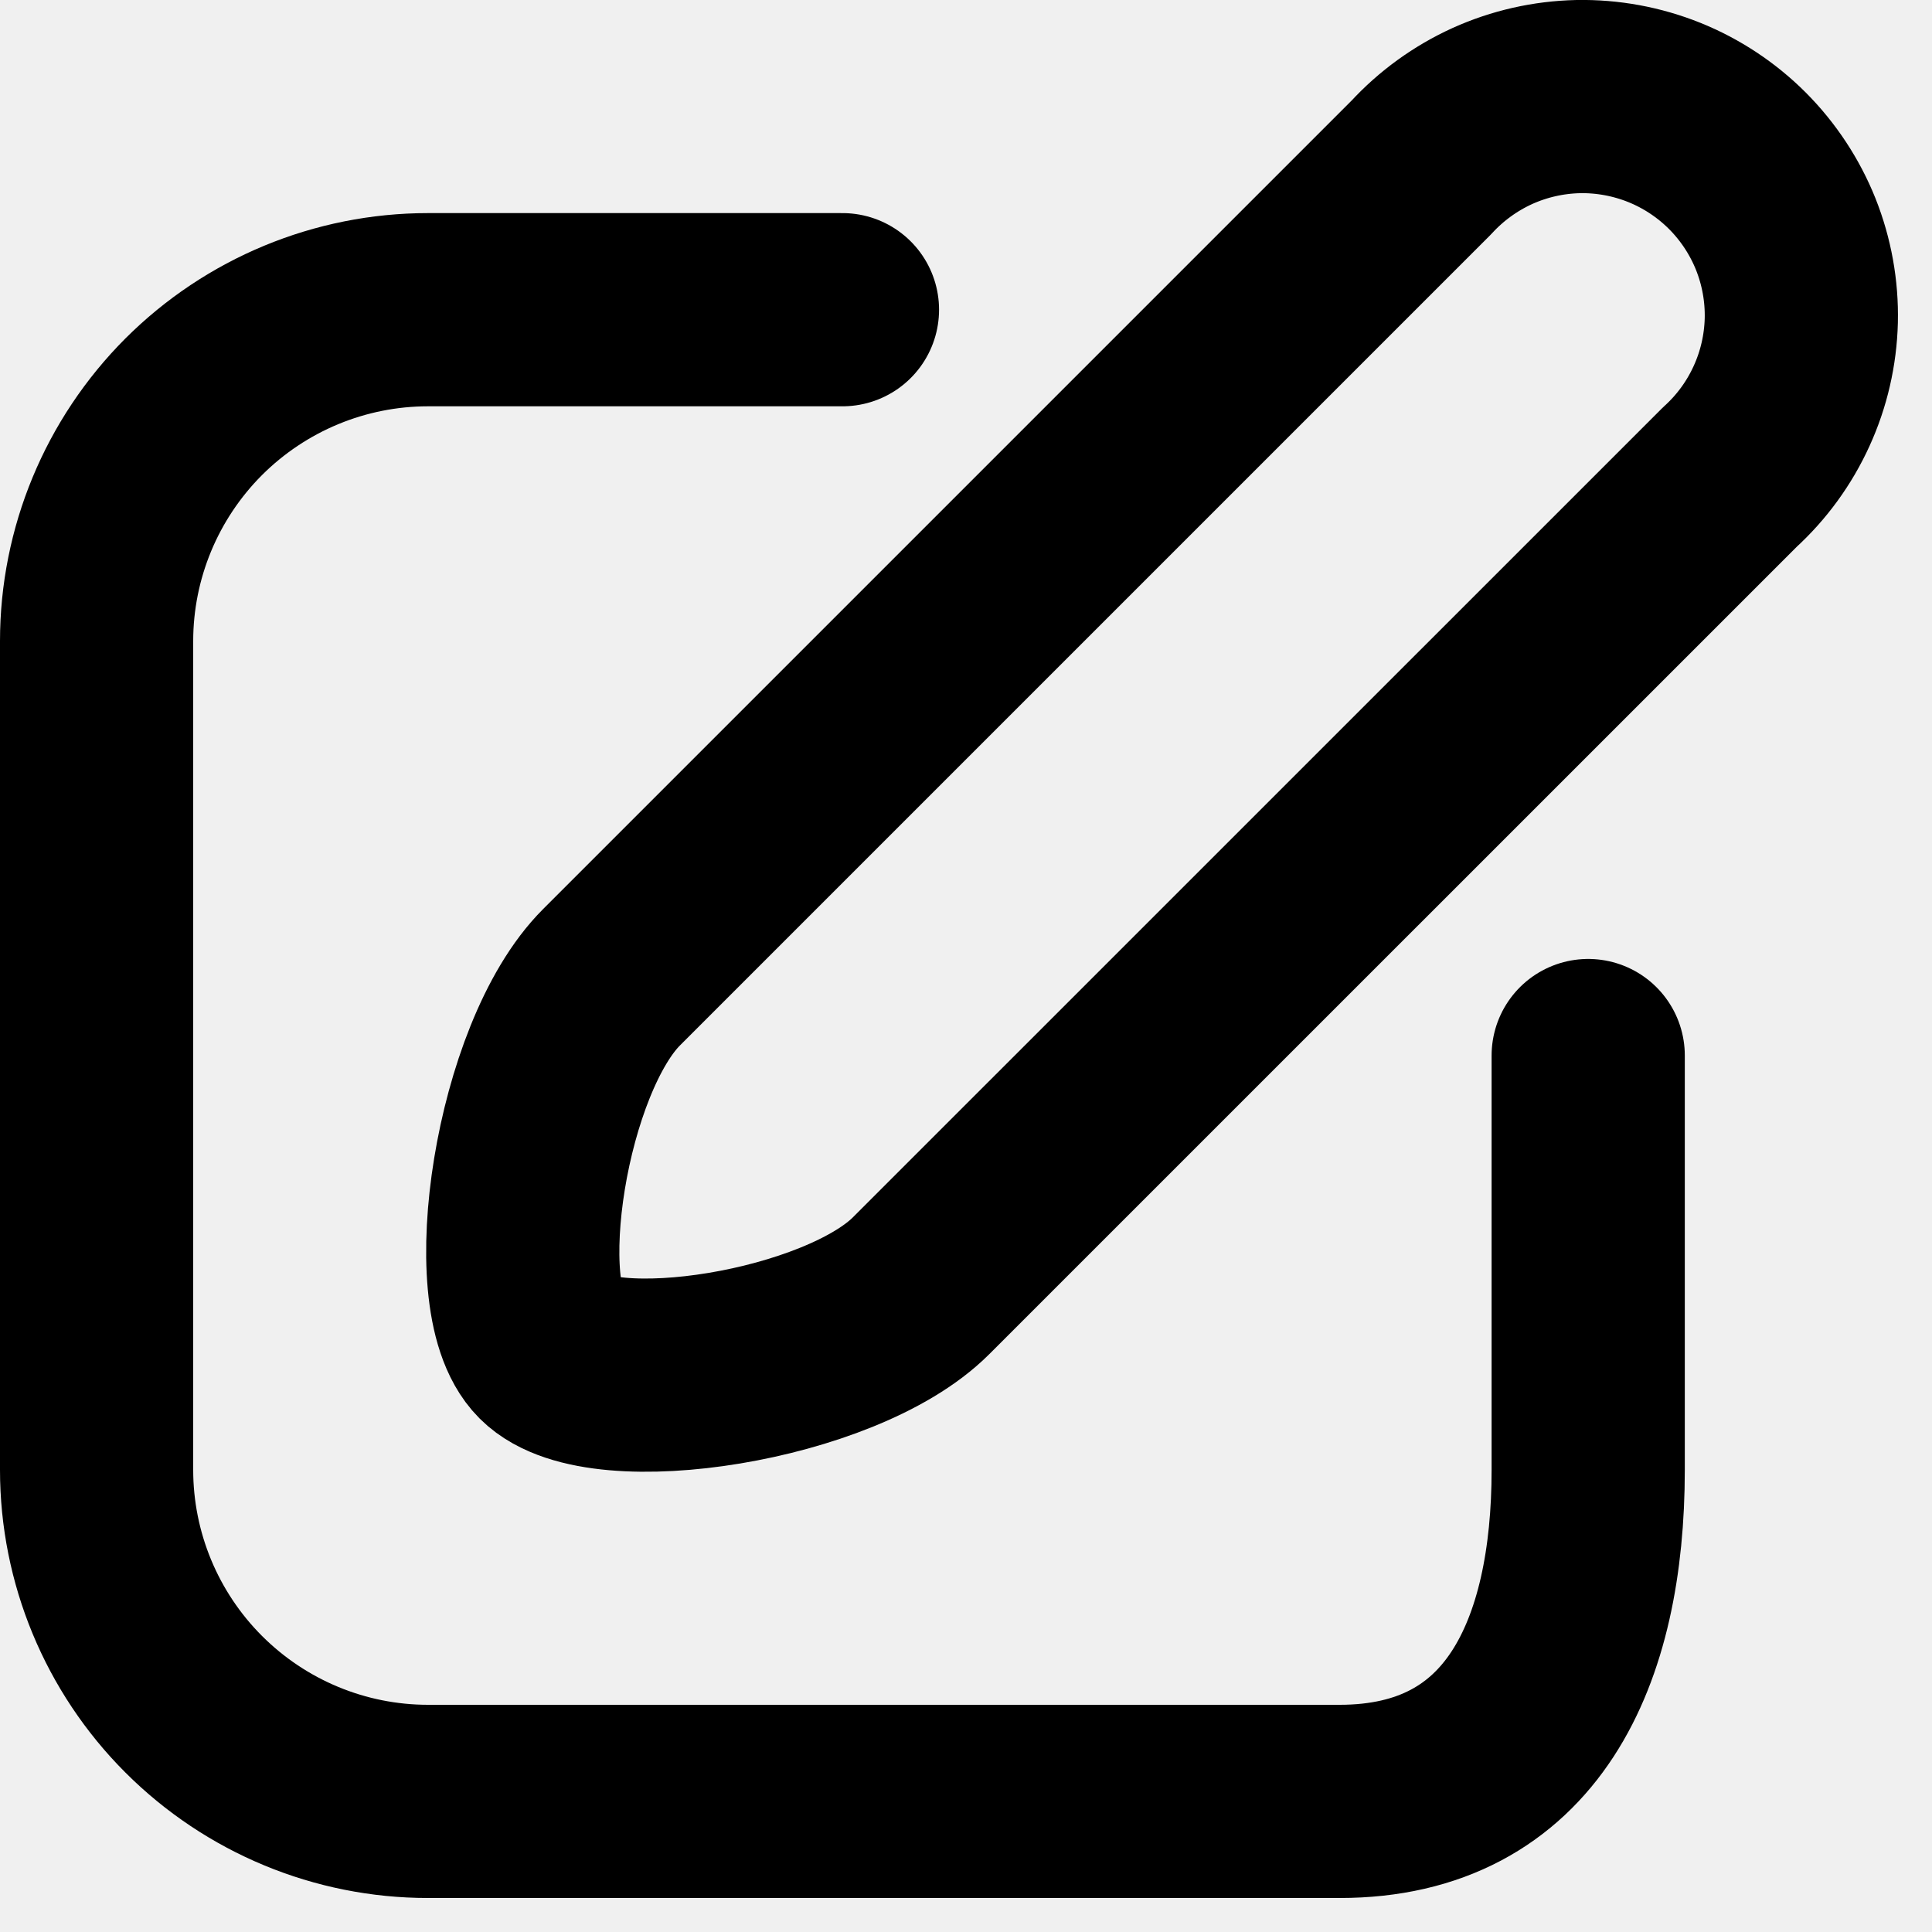
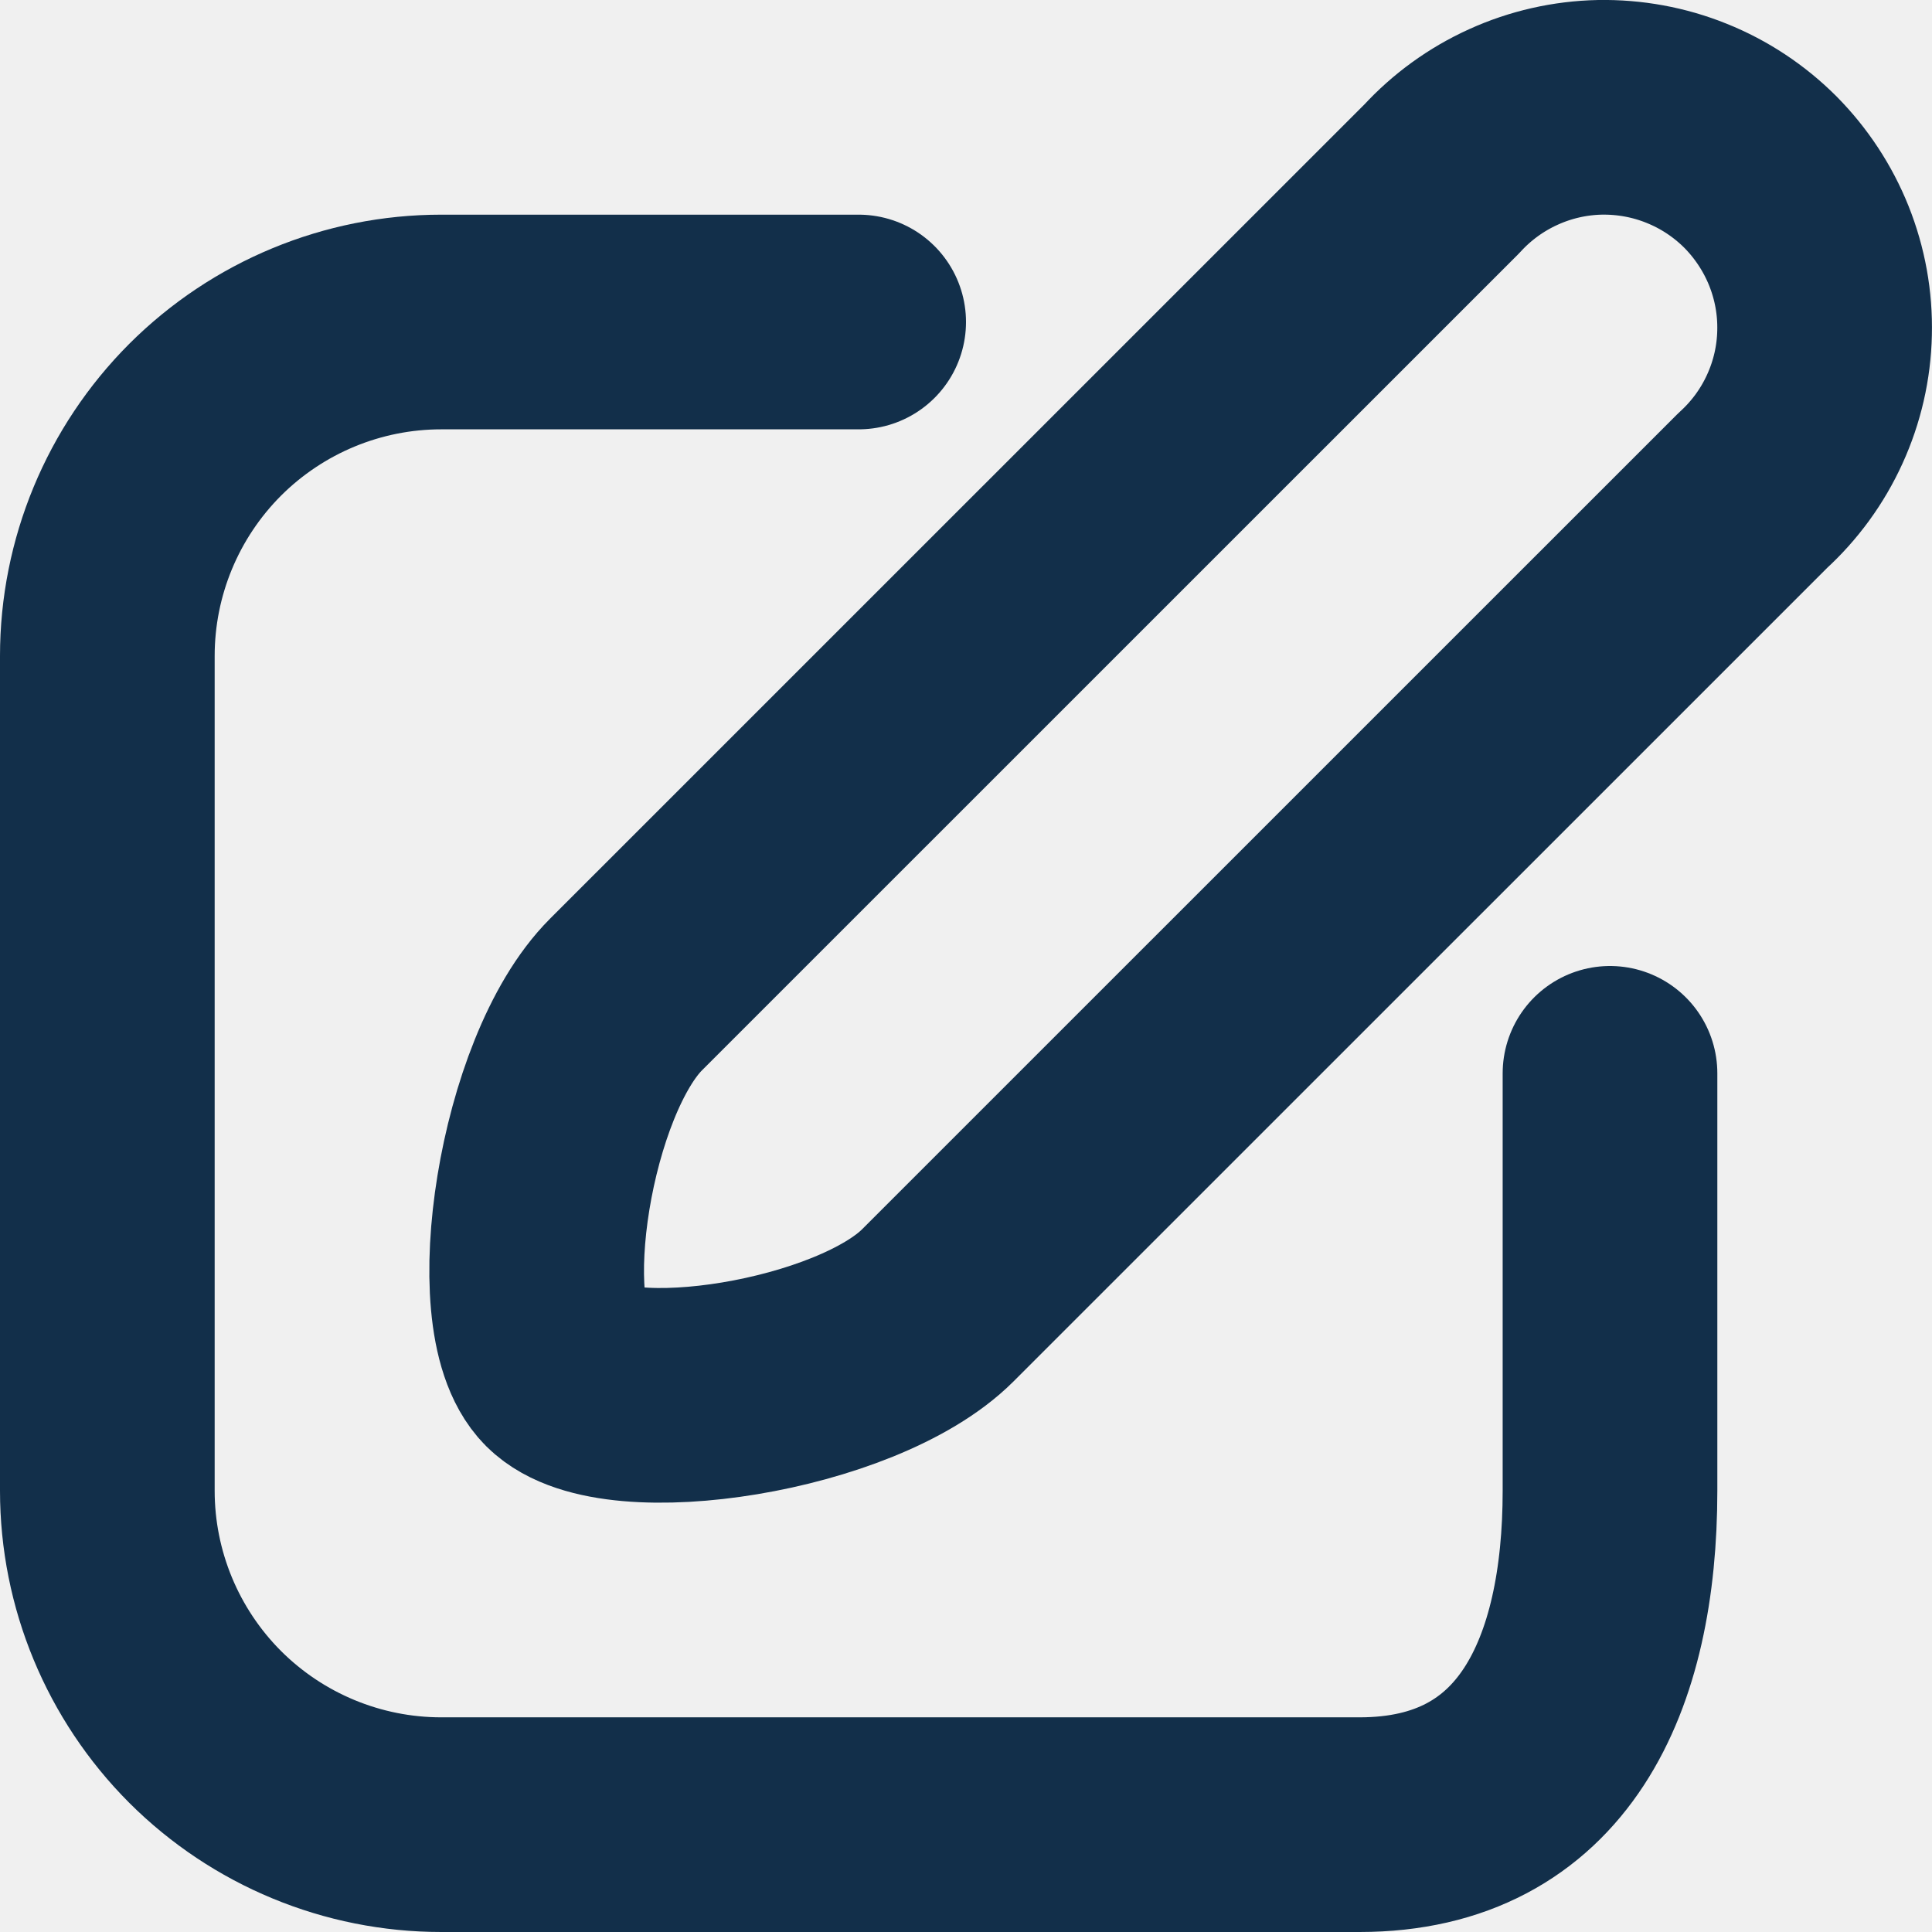
- <svg xmlns="http://www.w3.org/2000/svg" width="20" height="20" viewBox="0 0 20 20" fill="none">
-   <path d="M17.908 4.938L9.535 13.31C8.701 14.144 6.225 14.53 5.672 13.977C5.119 13.424 5.497 10.949 6.331 10.116L14.713 1.734C14.92 1.509 15.17 1.328 15.449 1.201C15.728 1.075 16.029 1.007 16.335 1C16.641 0.994 16.945 1.05 17.229 1.164C17.512 1.278 17.77 1.449 17.986 1.665C18.202 1.882 18.372 2.14 18.486 2.424C18.599 2.708 18.654 3.012 18.647 3.318C18.639 3.624 18.57 3.925 18.443 4.203C18.316 4.482 18.134 4.732 17.908 4.938Z" stroke="black" stroke-width="2" stroke-linecap="round" stroke-linejoin="round" />
-   <path d="M8.721 3.206H4.431C3.521 3.206 2.649 3.568 2.005 4.211C1.362 4.855 1 5.727 1 6.637V15.216C1 16.126 1.362 16.999 2.005 17.642C2.649 18.286 3.521 18.648 4.431 18.648H13.868C15.764 18.648 16.441 17.103 16.441 15.216V10.927" stroke="black" stroke-width="2" stroke-linecap="round" stroke-linejoin="round" />
+ <svg xmlns="http://www.w3.org/2000/svg" width="18" height="18" viewBox="0 0 18 18" fill="none">
+   <g clip-path="url(#clip0_173_90)">
+     <path d="M16.33 4.57L8.738 12.161C7.982 12.917 5.738 13.267 5.236 12.766C4.735 12.264 5.077 10.021 5.833 9.265L13.433 1.666C13.621 1.461 13.848 1.297 14.1 1.183C14.353 1.068 14.626 1.006 14.904 1C15.181 0.995 15.457 1.045 15.714 1.149C15.971 1.252 16.205 1.407 16.401 1.603C16.596 1.8 16.75 2.034 16.853 2.291C16.956 2.549 17.006 2.824 16.999 3.102C16.993 3.379 16.93 3.652 16.815 3.904C16.7 4.157 16.535 4.383 16.33 4.57Z" stroke="#122F4A" stroke-width="2" stroke-linecap="round" stroke-linejoin="round" />
+     <path d="M8 3H4.111C3.286 3 2.495 3.328 1.911 3.911C1.328 4.495 1 5.286 1 6.111V13.889C1 14.714 1.328 15.505 1.911 16.089C2.495 16.672 3.286 17 4.111 17H12.667C14.386 17 15 15.6 15 13.889V10" stroke="#122F4A" stroke-width="2" stroke-linecap="round" stroke-linejoin="round" />
+   </g>
+   <defs>
+     <clipPath id="clip0_173_90">
+       <rect width="18" height="18" fill="white" />
+     </clipPath>
+   </defs>
</svg>
